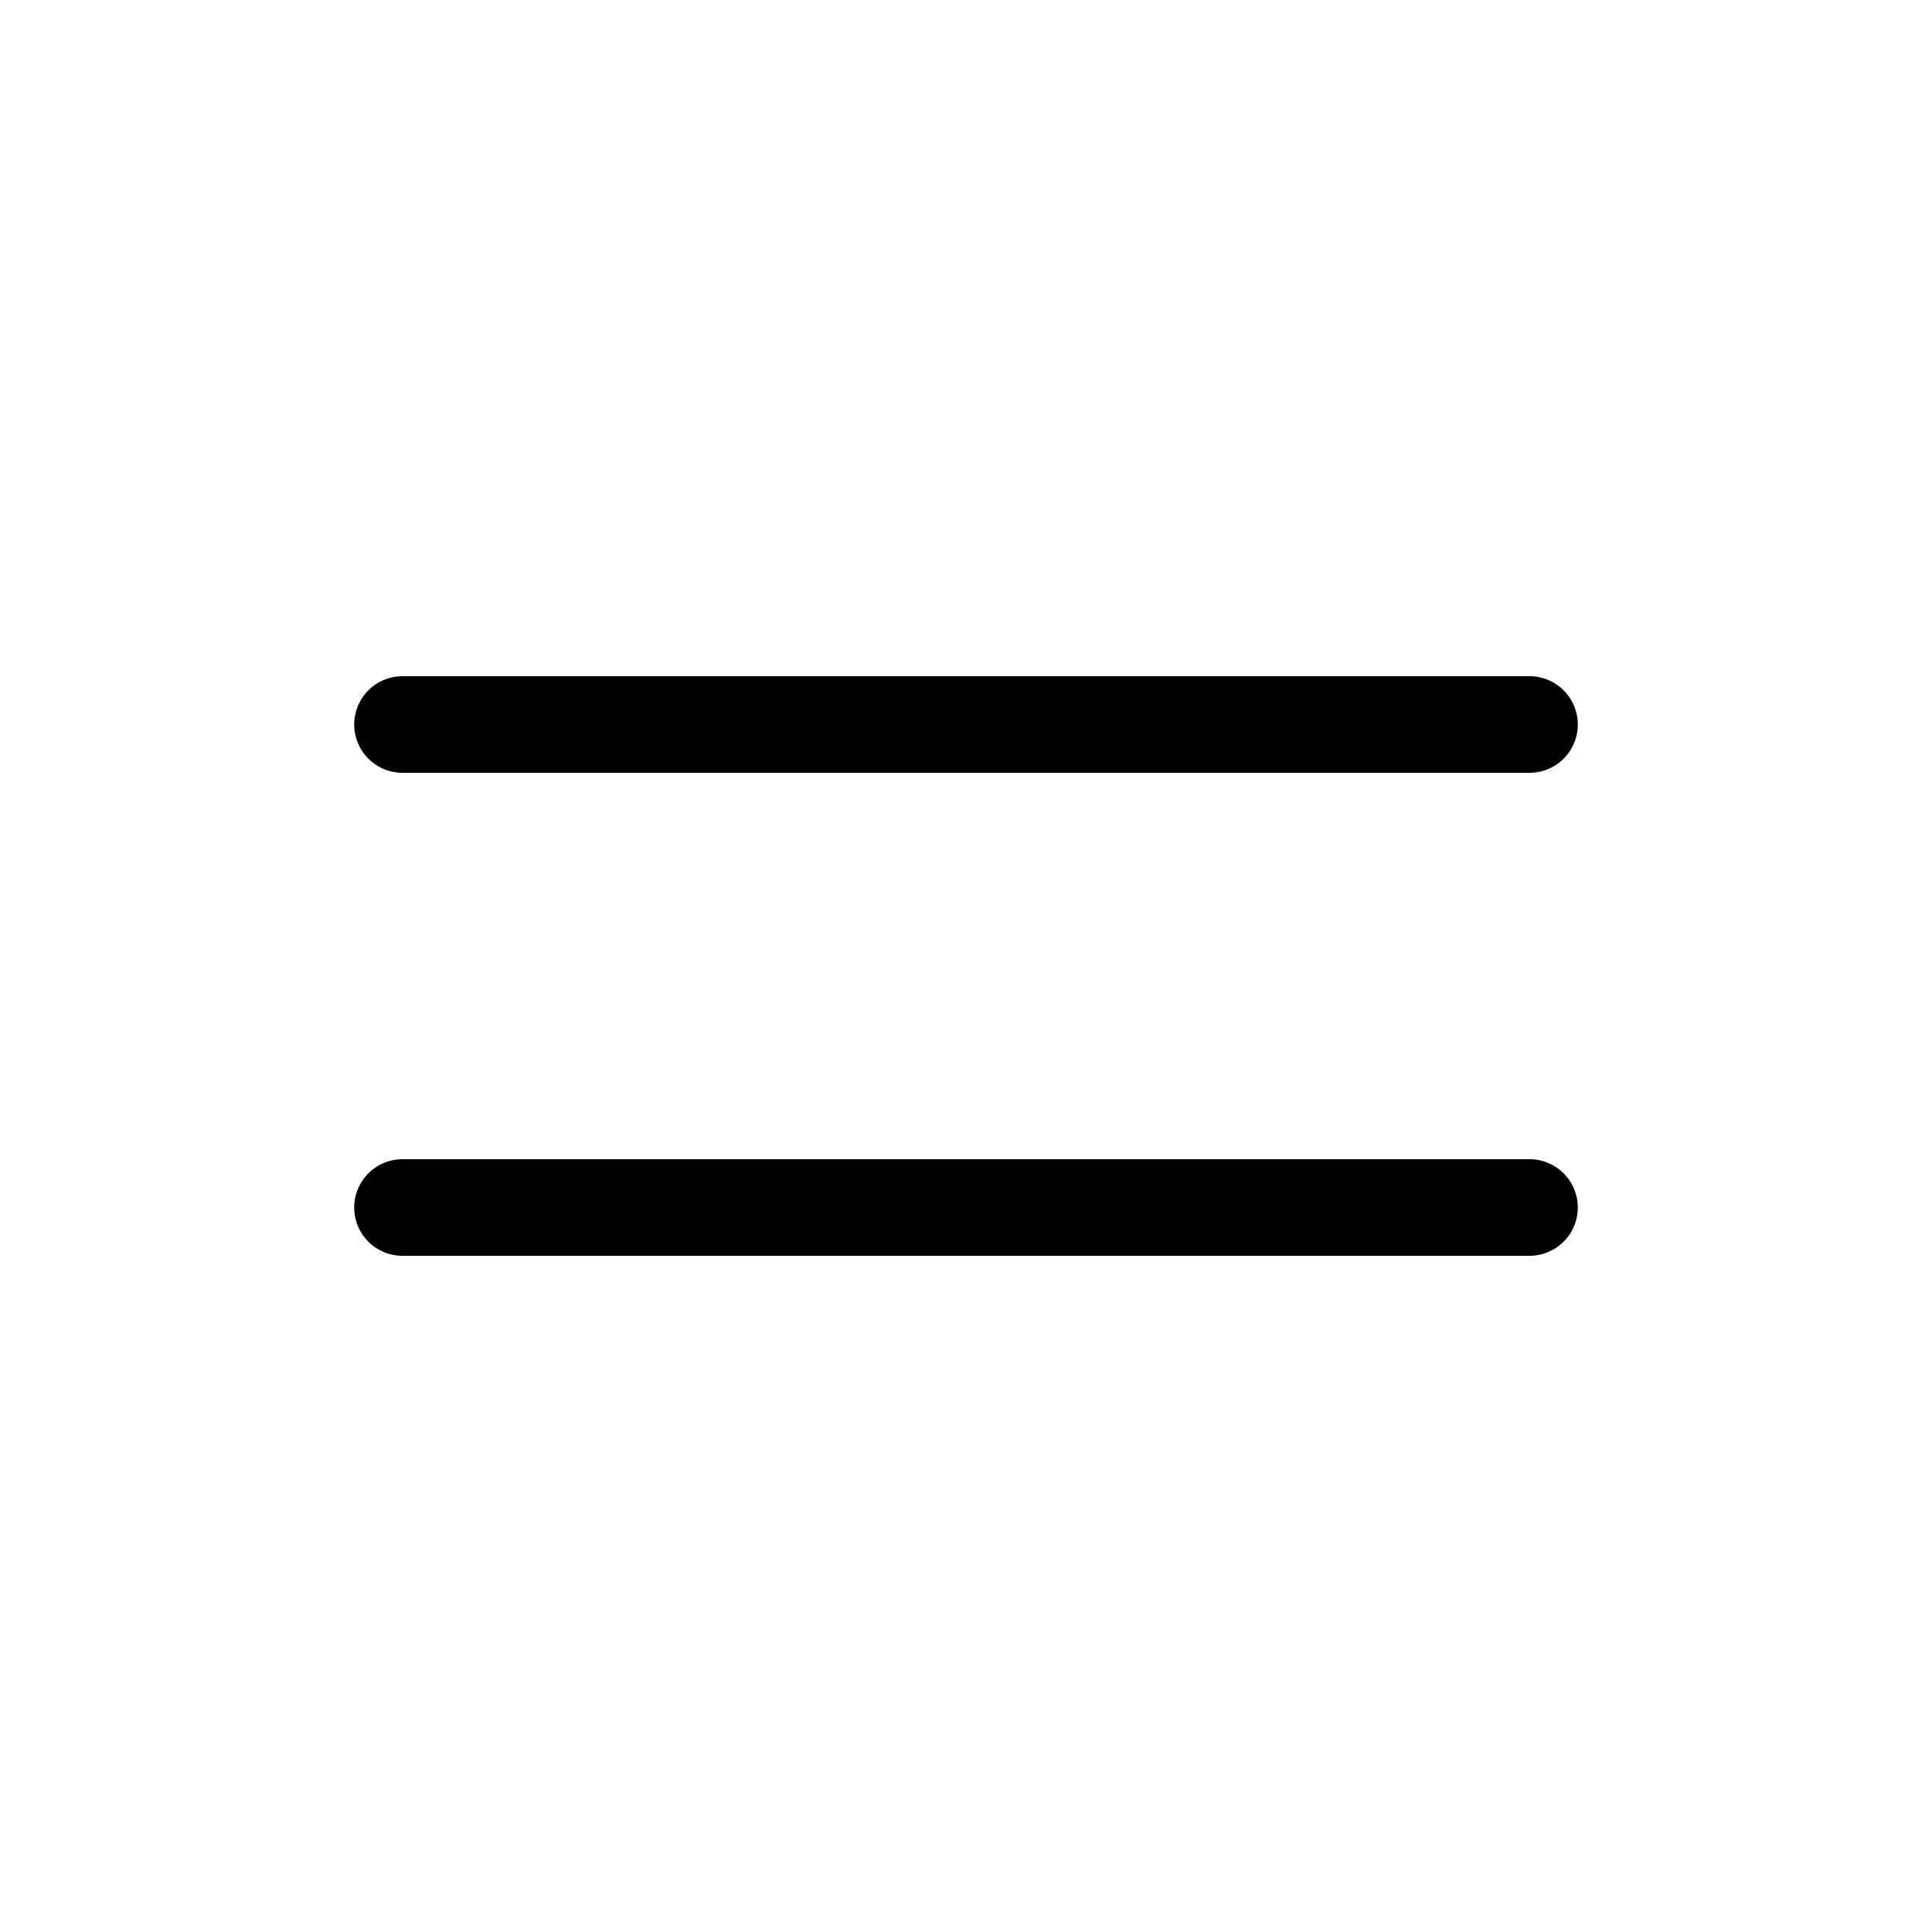
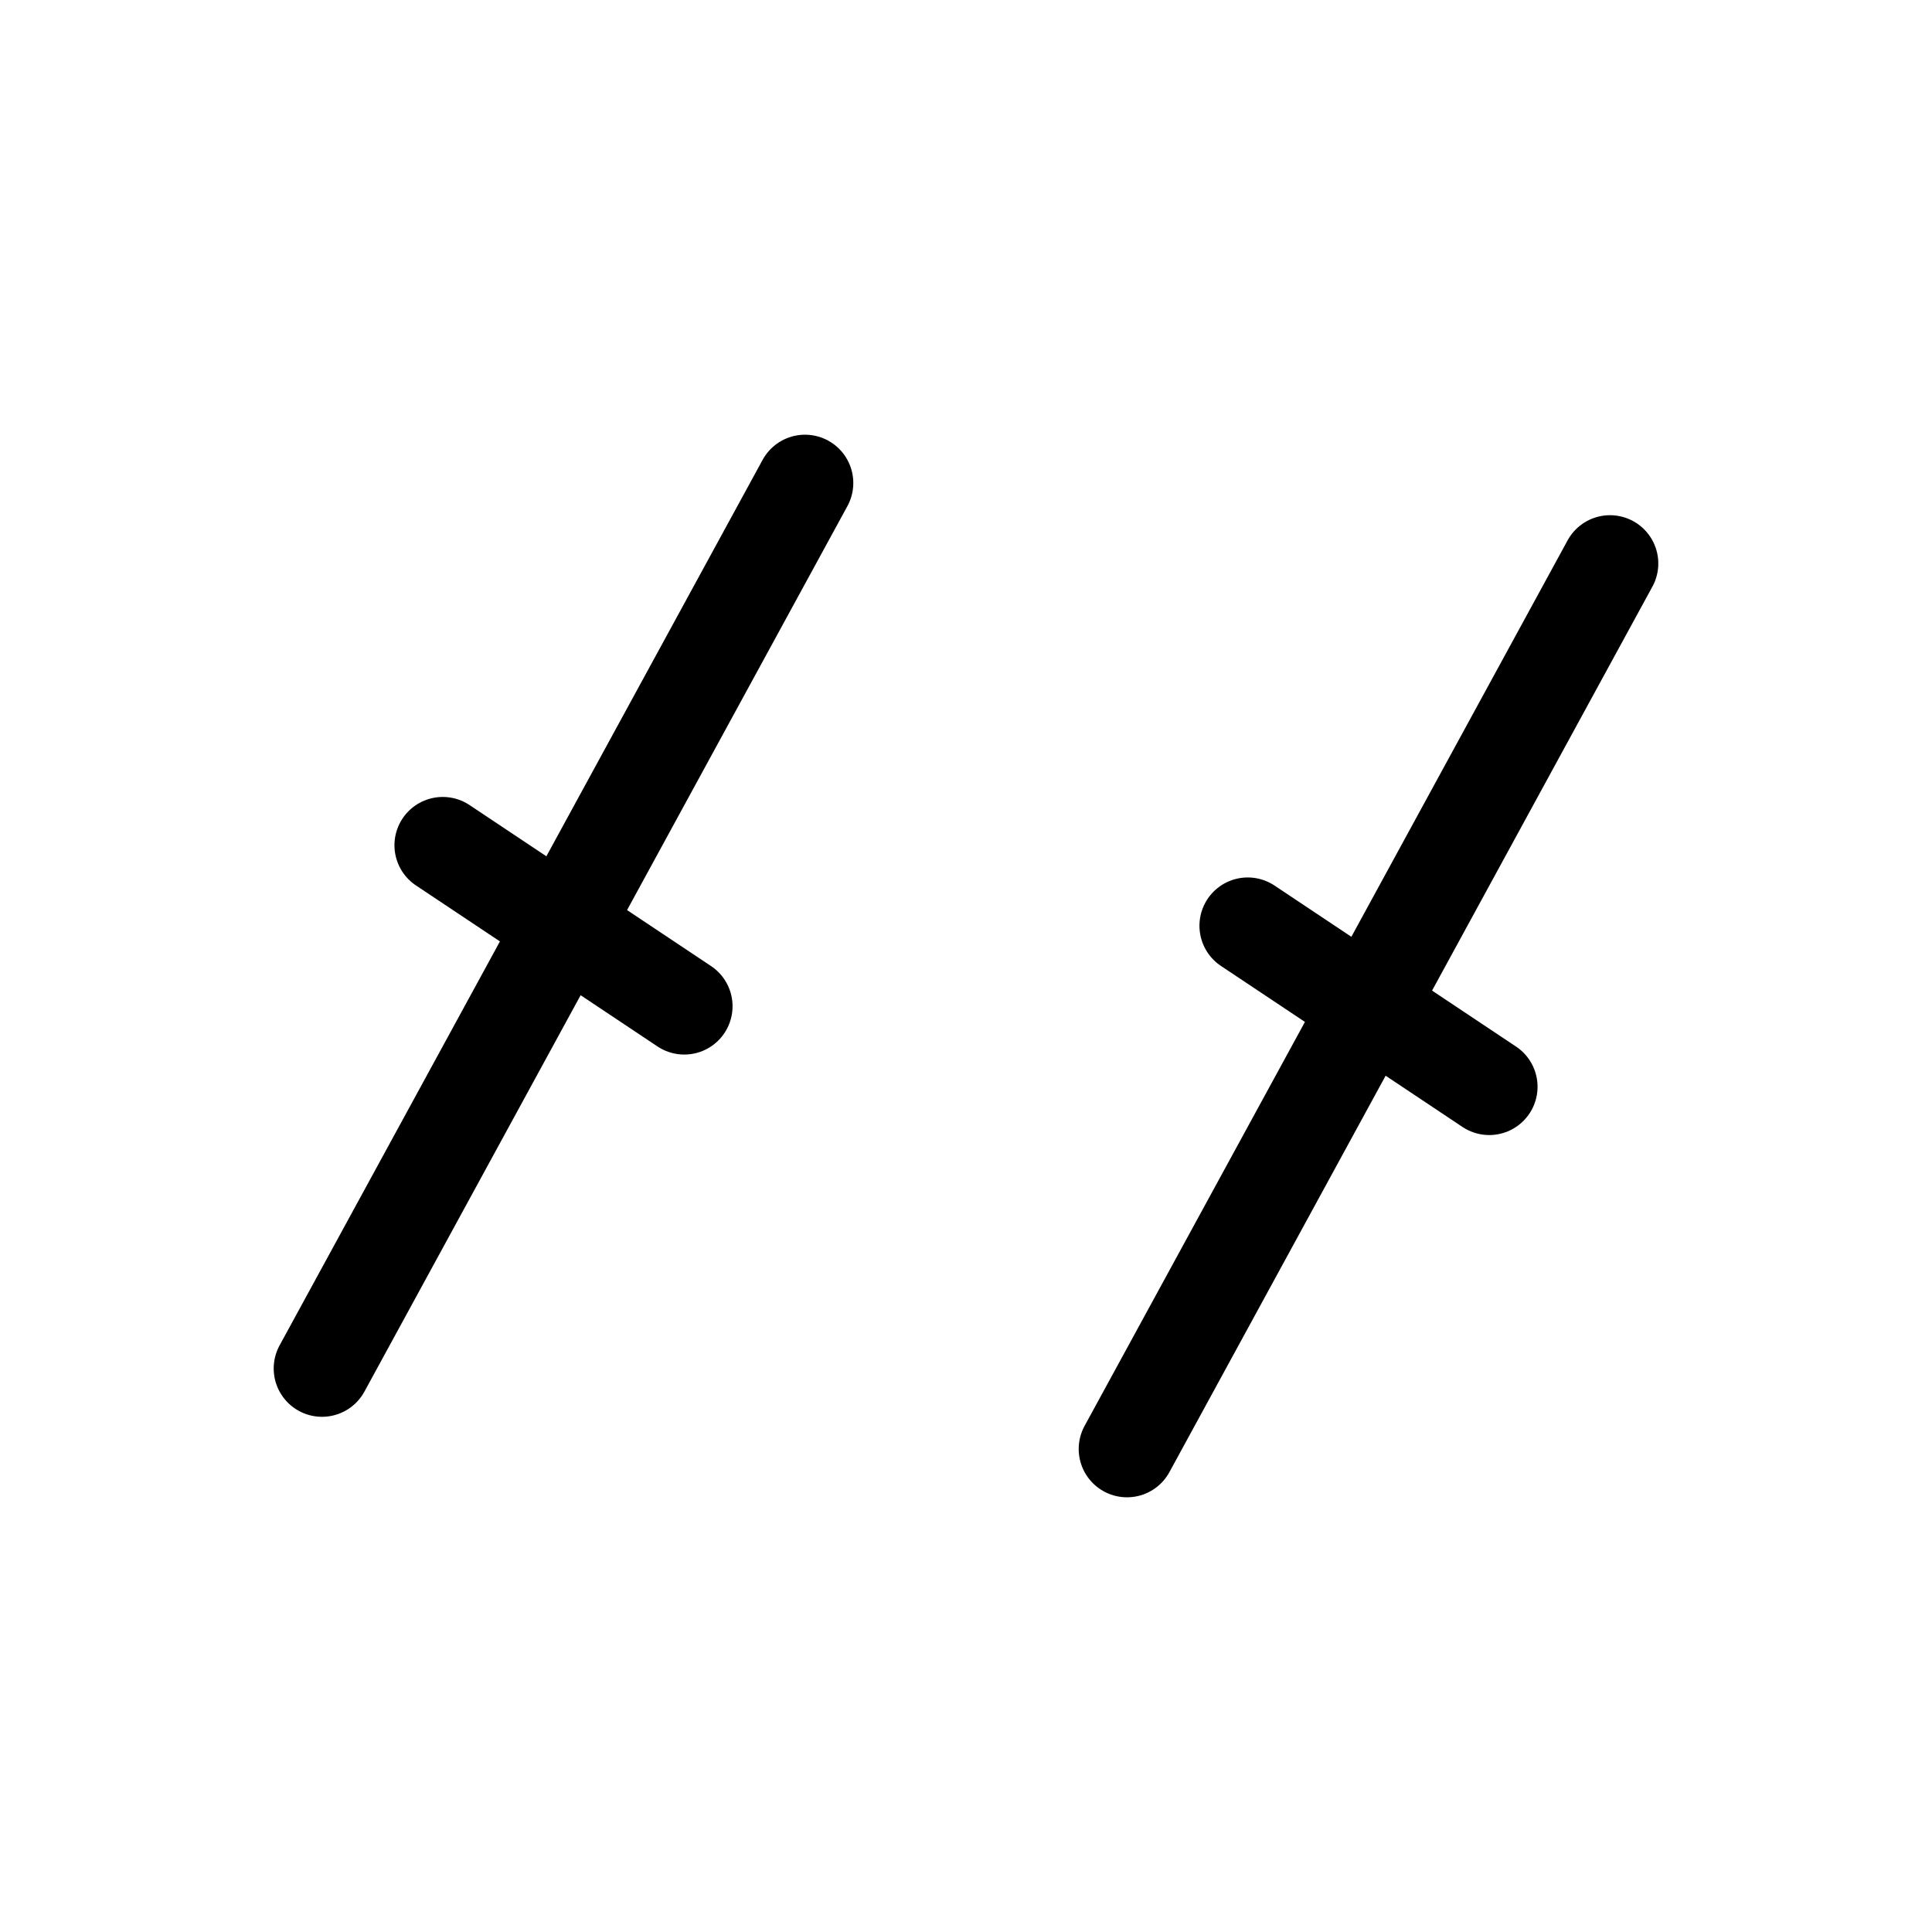
<svg xmlns="http://www.w3.org/2000/svg" viewBox="0 0 48 48" fill="none" stroke="currentColor" stroke-width="2.4" stroke-linecap="round" stroke-linejoin="round">
-   <path d="M10 18H38M10 30H38" />
+   <path d="M8 34L20 12M28 36L40 14" />
+   <path d="M11 21L17 25M31 23L37 27" />
</svg>
